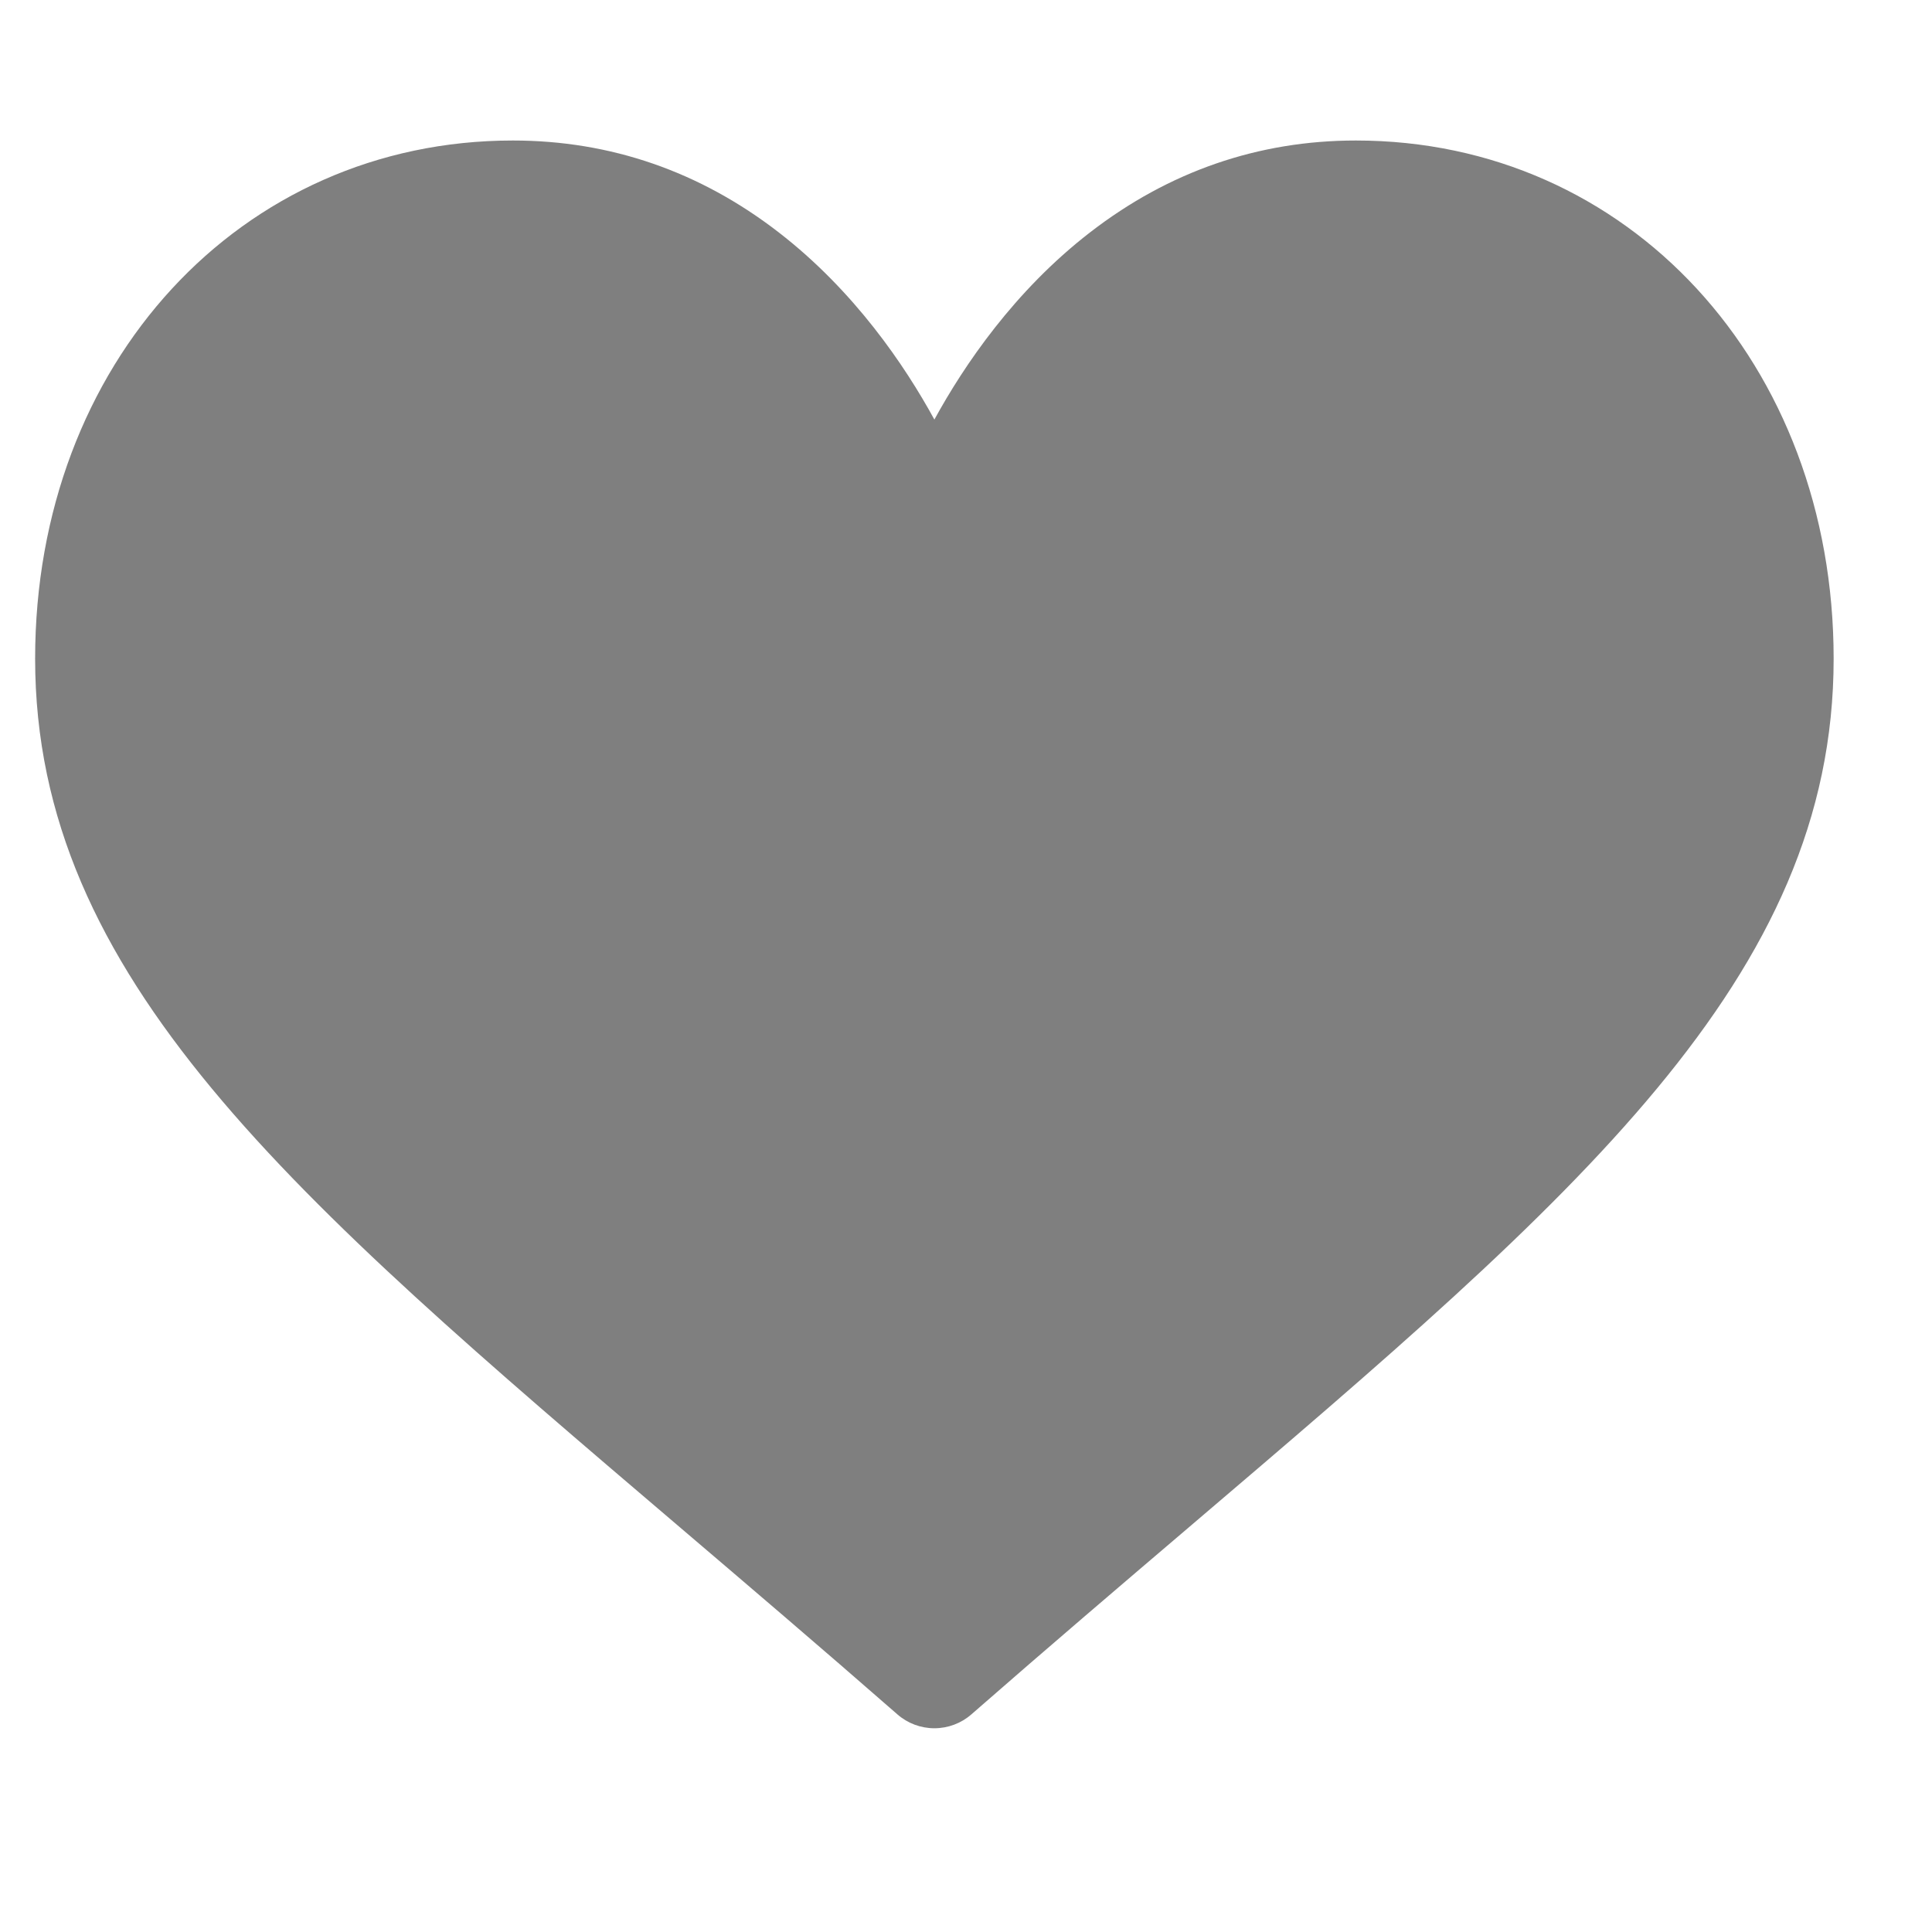
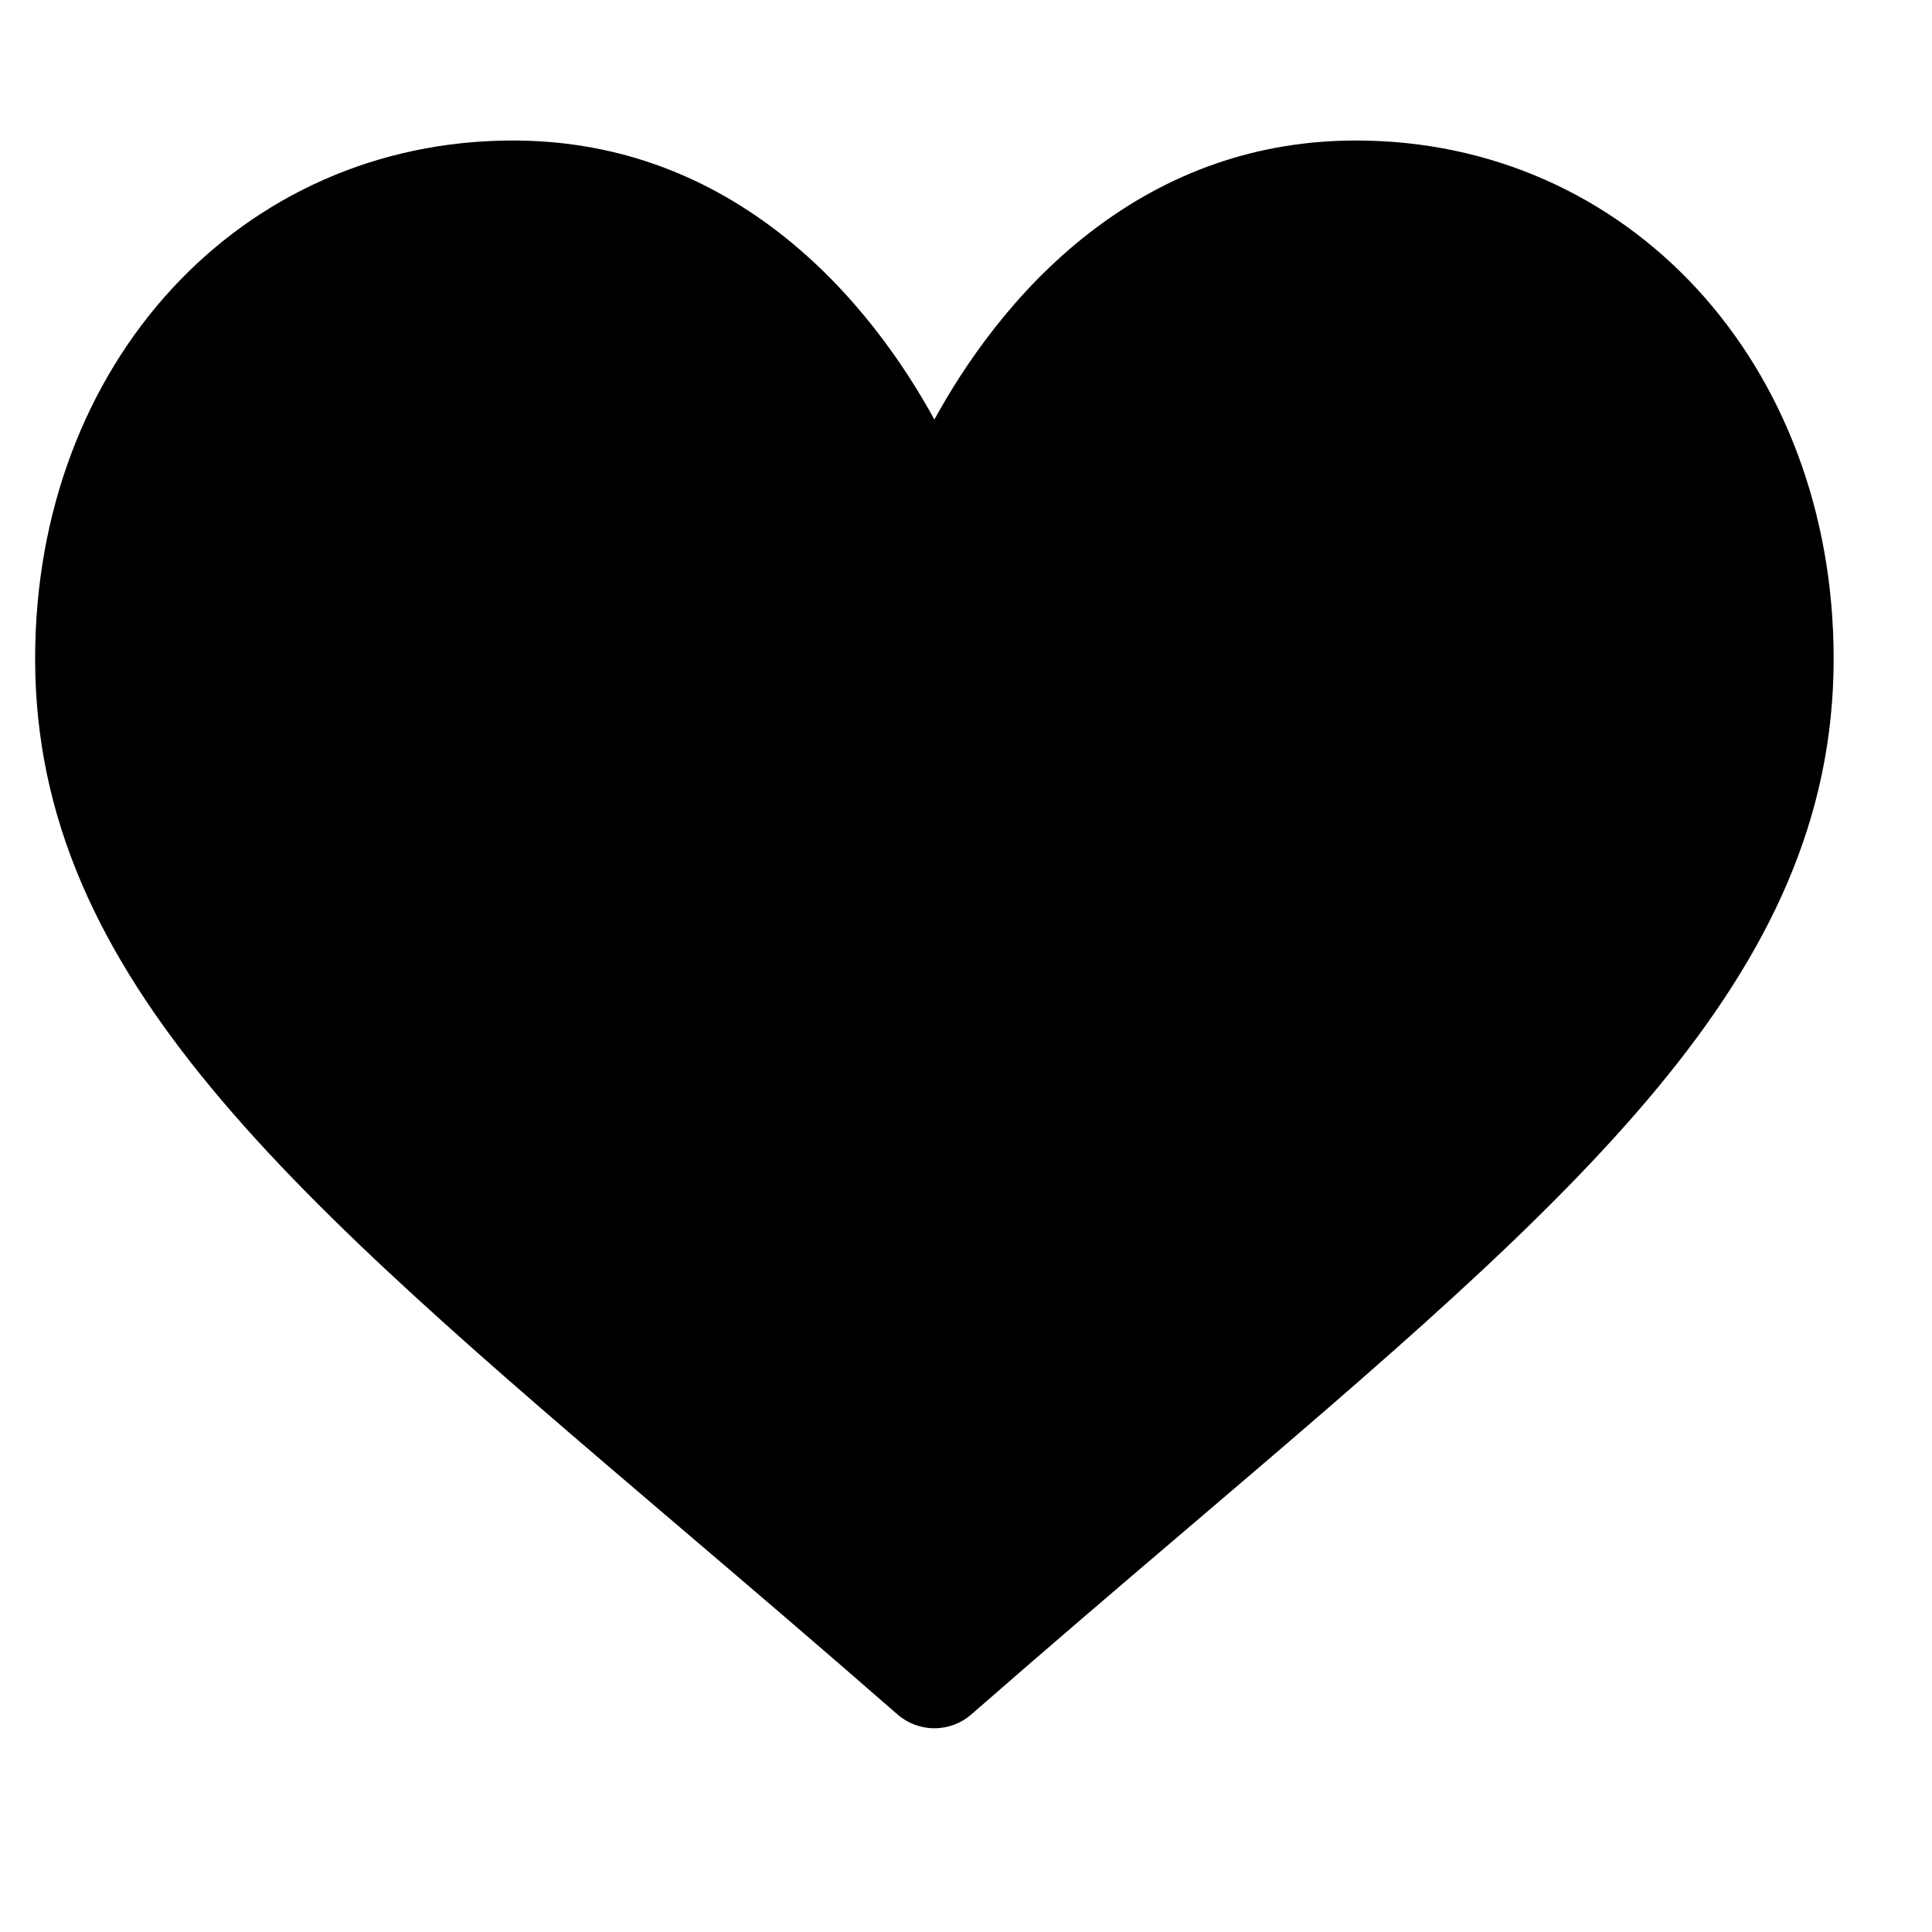
- <svg xmlns="http://www.w3.org/2000/svg" version="1.1" id="Capa_1" opacity="0.5" x="0px" y="0px" width="40" height="40" strokeWidth="3rem" viewBox="-10 -10 550 550" style="enable-background:new 0 0 512 512;" xml:space="preserve">
+ <svg xmlns="http://www.w3.org/2000/svg" version="1.1" id="Capa_1" x="0px" y="0px" width="40" height="40" strokeWidth="3rem" viewBox="-10 -10 550 550" style="enable-background:new 0 0 512 512;" xml:space="preserve">
  <g>
    <g>
      <path d="M376,30c-27.783,0-53.255,8.804-75.707,26.168c-21.525,16.647-35.856,37.85-44.293,53.268    c-8.437-15.419-22.768-36.621-44.293-53.268C189.255,38.804,163.783,30,136,30C58.468,30,0,93.417,0,177.514    c0,90.854,72.943,153.015,183.369,247.118c18.752,15.981,40.007,34.095,62.099,53.414C248.38,480.596,252.12,482,256,482    s7.62-1.404,10.532-3.953c22.094-19.322,43.348-37.435,62.111-53.425C439.057,330.529,512,268.368,512,177.514    C512,93.417,453.532,30,376,30z" />
    </g>
  </g>
  <g>
</g>
  <g>
</g>
  <g>
</g>
  <g>
</g>
  <g>
</g>
  <g>
</g>
  <g>
</g>
  <g>
</g>
  <g>
</g>
  <g>
</g>
  <g>
</g>
  <g>
</g>
  <g>
</g>
  <g>
</g>
  <g>
</g>
</svg>
